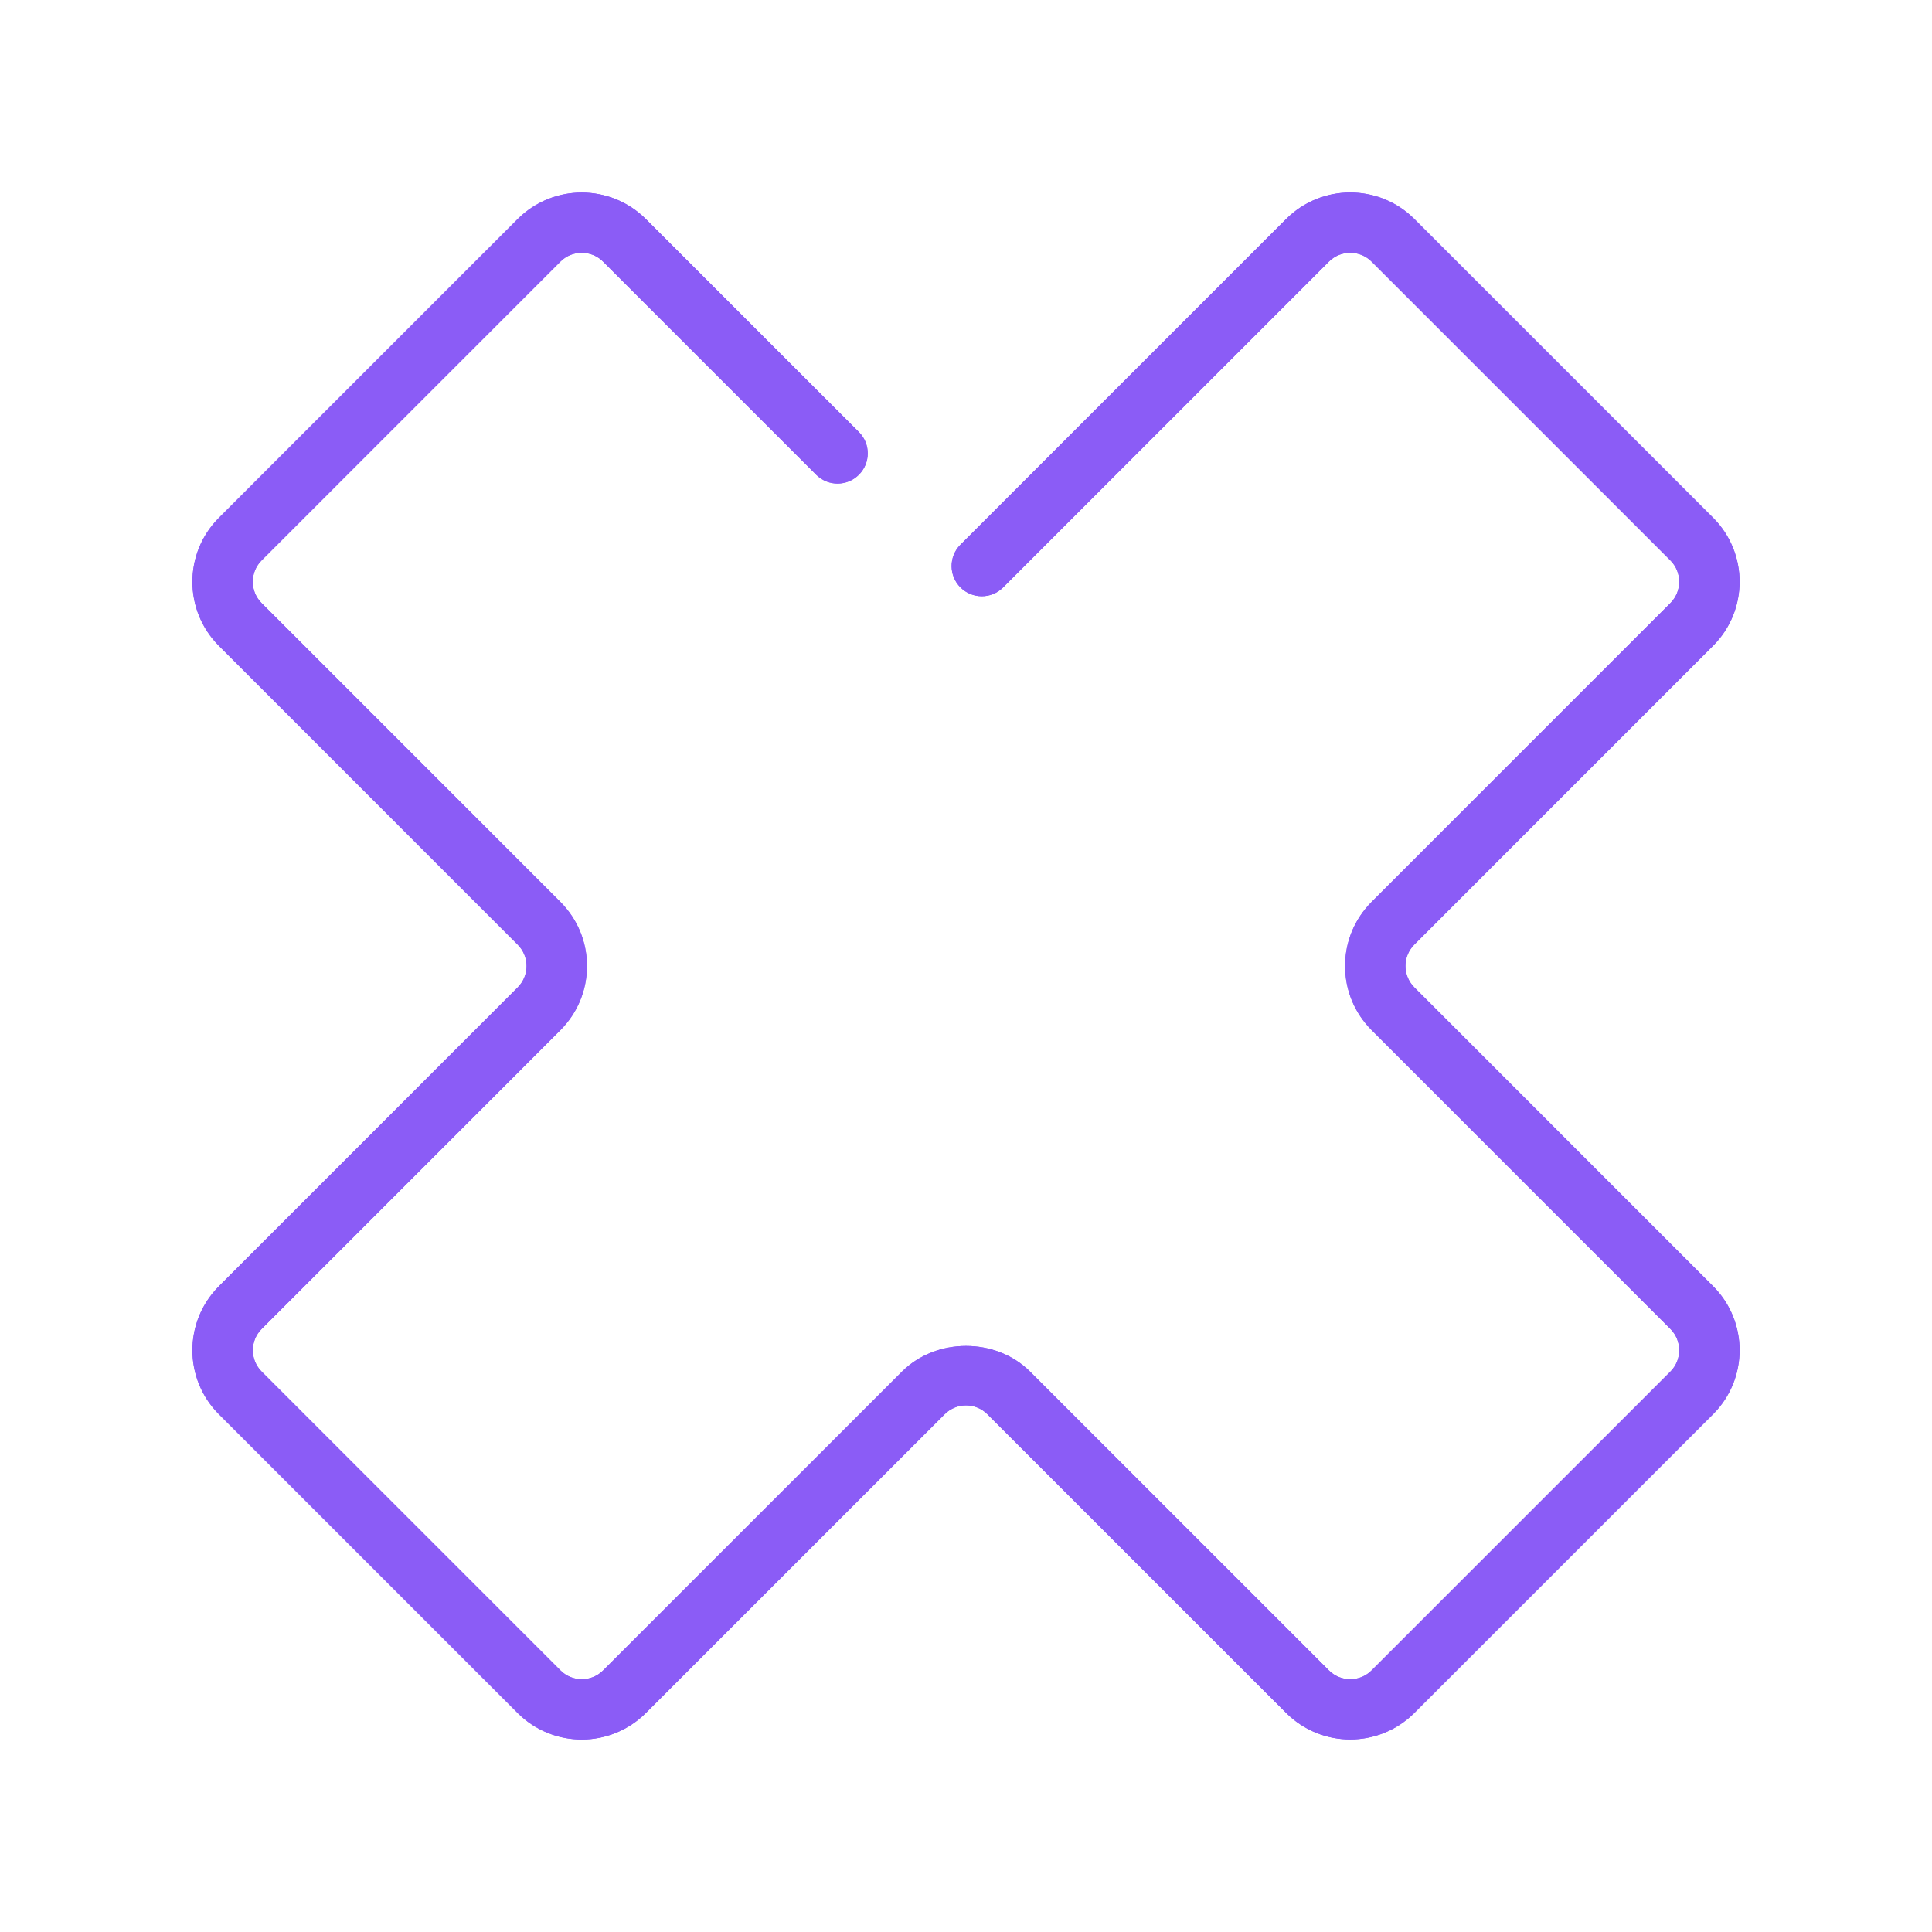
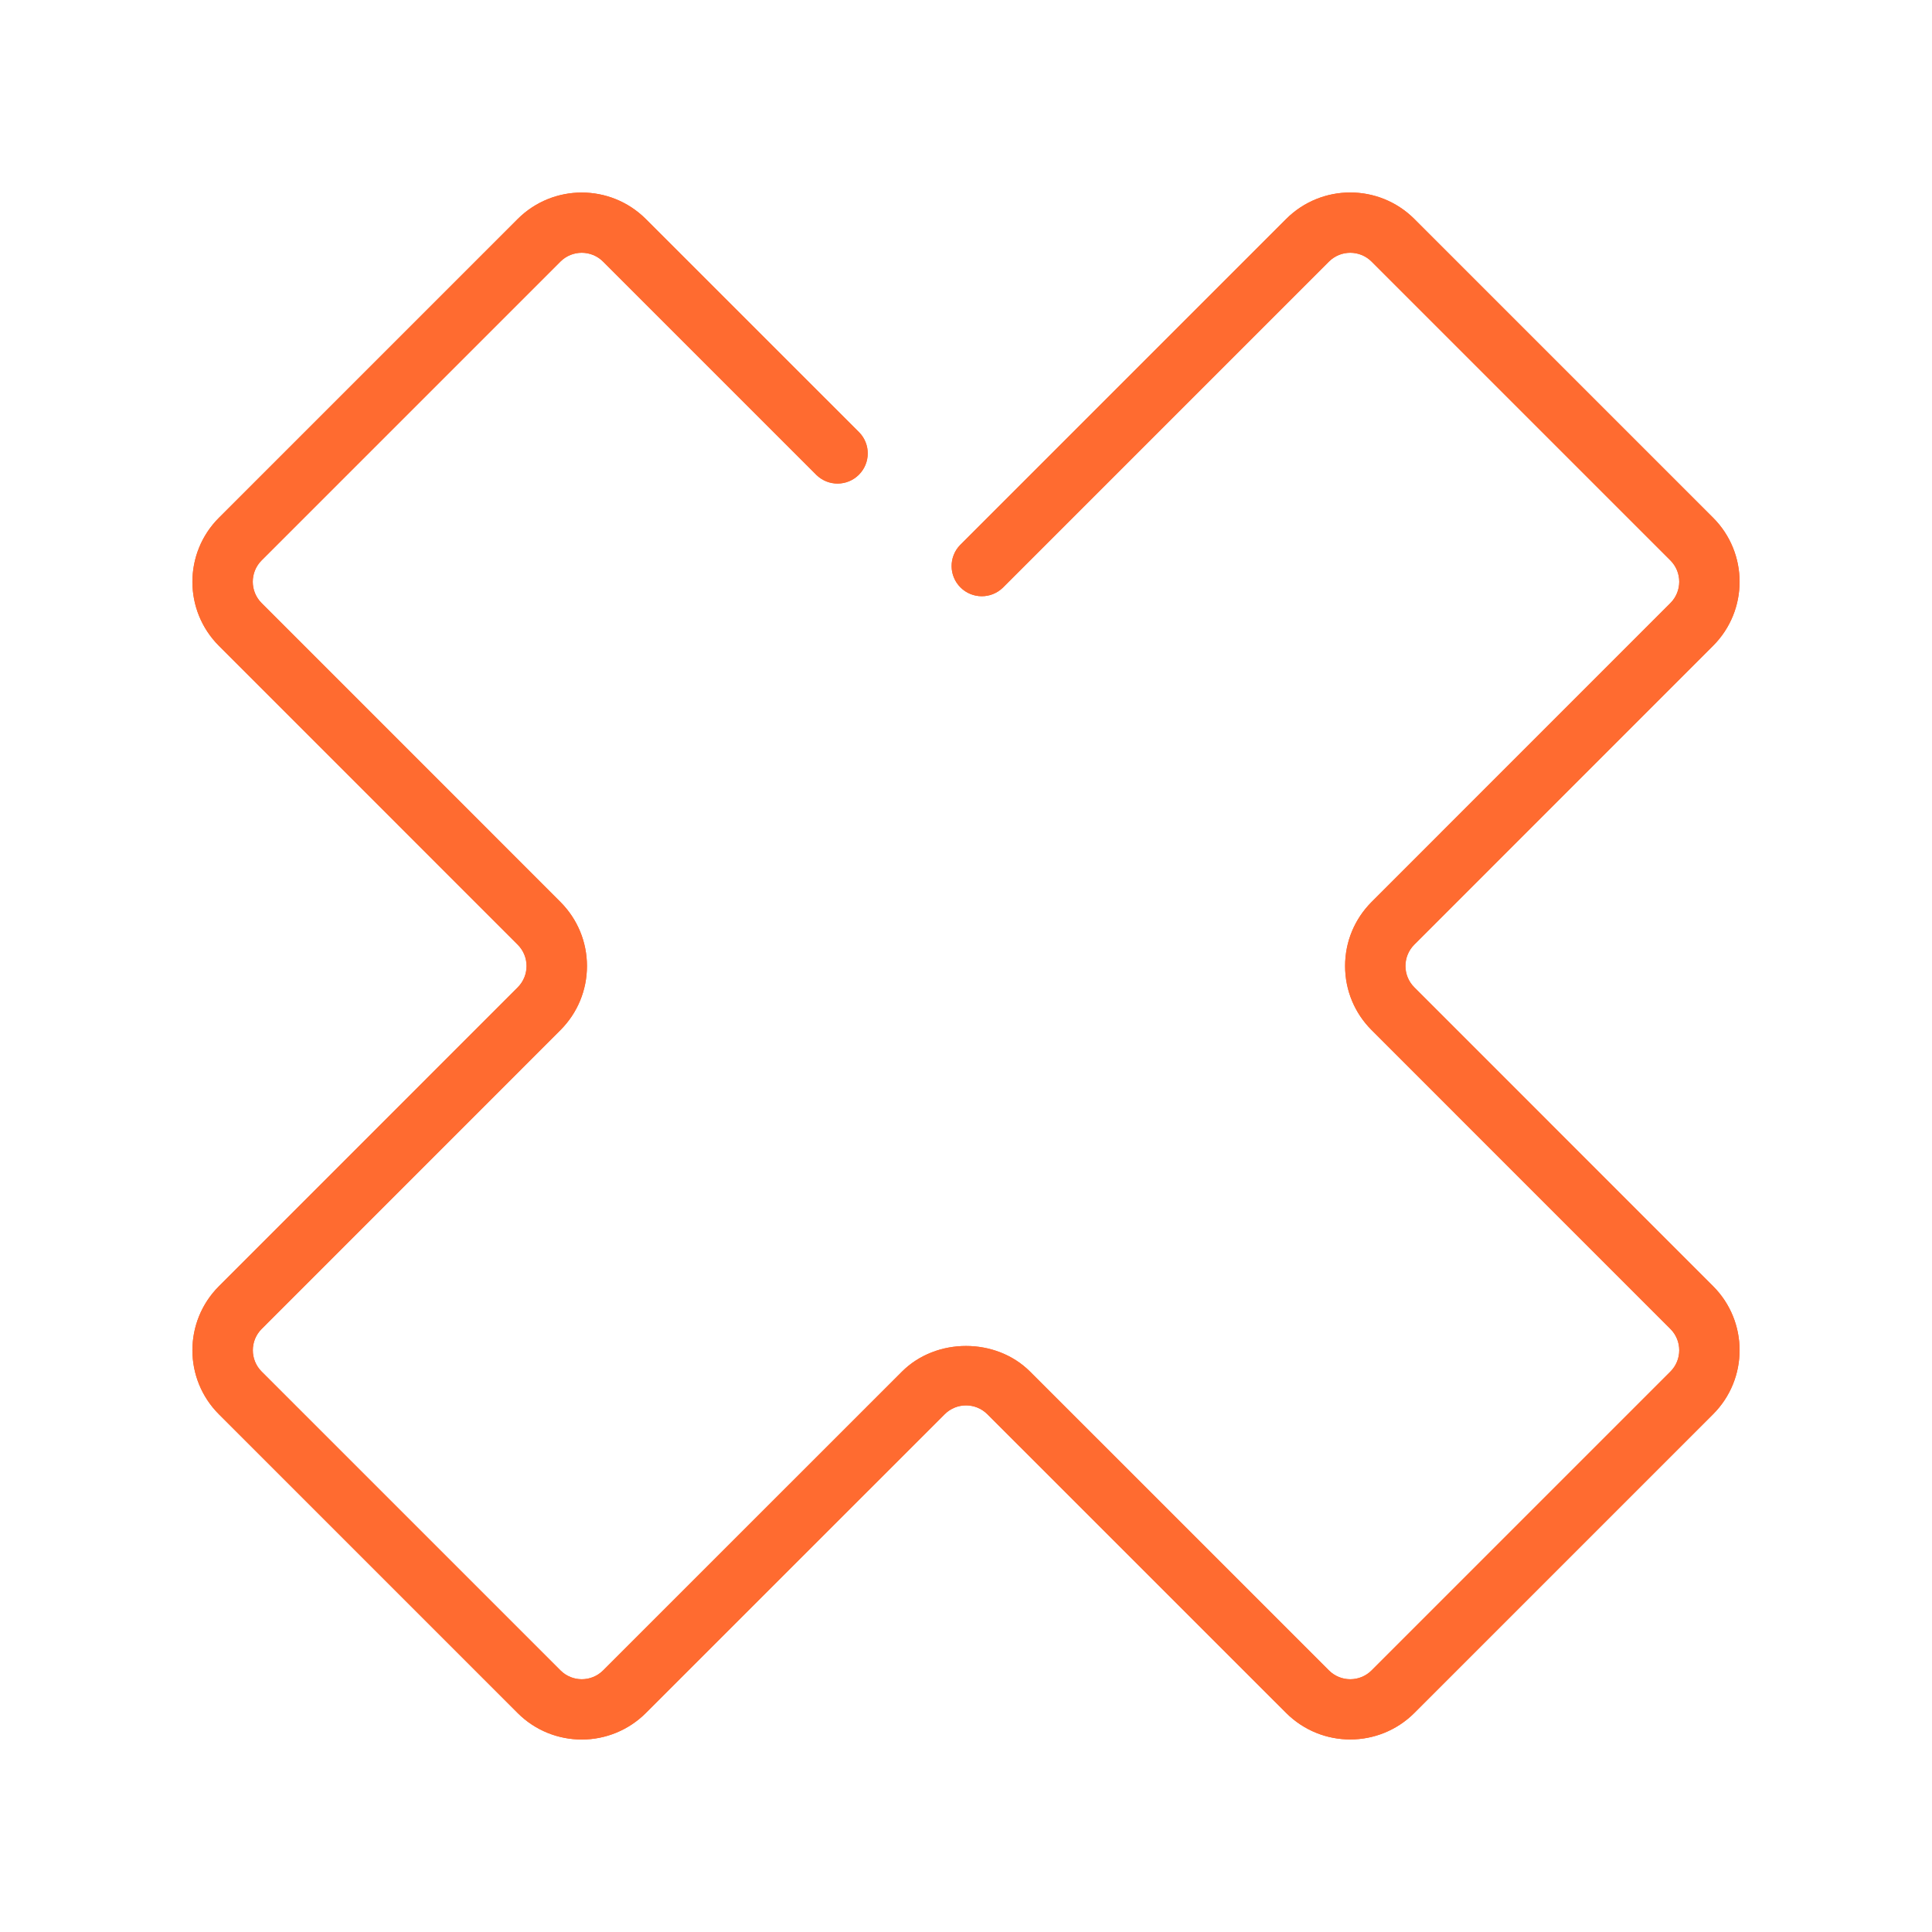
<svg xmlns="http://www.w3.org/2000/svg" version="1.1" id="Uploaded to svgrepo.com" width="40" height="40" viewBox="0 0 32 32" xml:space="preserve">
-   <style>.open_een{fill:#8b5cf6}</style>
+   <style>.open_een{fill:#ff6b30}</style>
  <path class="open_een" d="M9.636 28.812c-.384 0-.769-.146-1.061-.438l-4.949-4.949a1.5 1.5 0 0 1 0-2.121l4.949-4.95a.5.5 0 0 0 0-.707l-4.949-4.95a1.5 1.5 0 0 1 0-2.121l4.949-4.949a1.503 1.503 0 0 1 2.121 0l3.536 3.535a.5.5 0 0 1-.707.707L9.989 4.333a.5.5 0 0 0-.707 0L4.333 9.282a.5.5 0 0 0 0 .707l4.949 4.95c.283.284.44.661.44 1.061s-.156.777-.439 1.061l-4.949 4.95a.5.5 0 0 0 0 .707l4.949 4.949a.5.5 0 0 0 .707 0l4.95-4.949c.566-.566 1.555-.566 2.121 0l4.95 4.949a.5.5 0 0 0 .707 0l4.949-4.949a.5.5 0 0 0 0-.707l-4.949-4.95c-.283-.283-.439-.66-.439-1.061s.156-.777.439-1.061l4.949-4.95a.5.5 0 0 0 0-.707l-4.949-4.949a.5.5 0 0 0-.707 0l-5.402 5.402a.5.5 0 0 1-.707-.707l5.402-5.402a1.503 1.503 0 0 1 2.121 0l4.949 4.949a1.5 1.5 0 0 1 0 2.121l-4.949 4.95a.5.5 0 0 0 0 .707l4.949 4.95a1.5 1.5 0 0 1 0 2.121l-4.949 4.949a1.503 1.503 0 0 1-2.121 0l-4.95-4.949a.5.5 0 0 0-.707 0l-4.95 4.949a1.5 1.5 0 0 1-1.061.439" />
  <path class="open_een" d="M9.636 28.812c-.384 0-.769-.146-1.061-.438l-4.949-4.949a1.5 1.5 0 0 1 0-2.121l4.949-4.95a.5.5 0 0 0 0-.707l-4.949-4.95a1.5 1.5 0 0 1 0-2.121l4.949-4.949a1.503 1.503 0 0 1 2.121 0l3.536 3.535a.5.5 0 0 1-.707.707L9.989 4.333a.5.5 0 0 0-.707 0L4.333 9.282a.5.5 0 0 0 0 .707l4.949 4.95c.283.284.44.661.44 1.061s-.156.777-.439 1.061l-4.949 4.95a.5.5 0 0 0 0 .707l4.949 4.949a.5.5 0 0 0 .707 0l4.95-4.949c.566-.566 1.555-.566 2.121 0l4.95 4.949a.5.5 0 0 0 .707 0l4.949-4.949a.5.5 0 0 0 0-.707l-4.949-4.95c-.283-.283-.439-.66-.439-1.061s.156-.777.439-1.061l4.949-4.95a.5.5 0 0 0 0-.707l-4.949-4.949a.5.5 0 0 0-.707 0l-5.402 5.402a.5.5 0 0 1-.707-.707l5.402-5.402a1.503 1.503 0 0 1 2.121 0l4.949 4.949a1.5 1.5 0 0 1 0 2.121l-4.949 4.95a.5.5 0 0 0 0 .707l4.949 4.95a1.5 1.5 0 0 1 0 2.121l-4.949 4.949a1.503 1.503 0 0 1-2.121 0l-4.95-4.949a.5.5 0 0 0-.707 0l-4.95 4.949a1.5 1.5 0 0 1-1.061.439" />
</svg>
